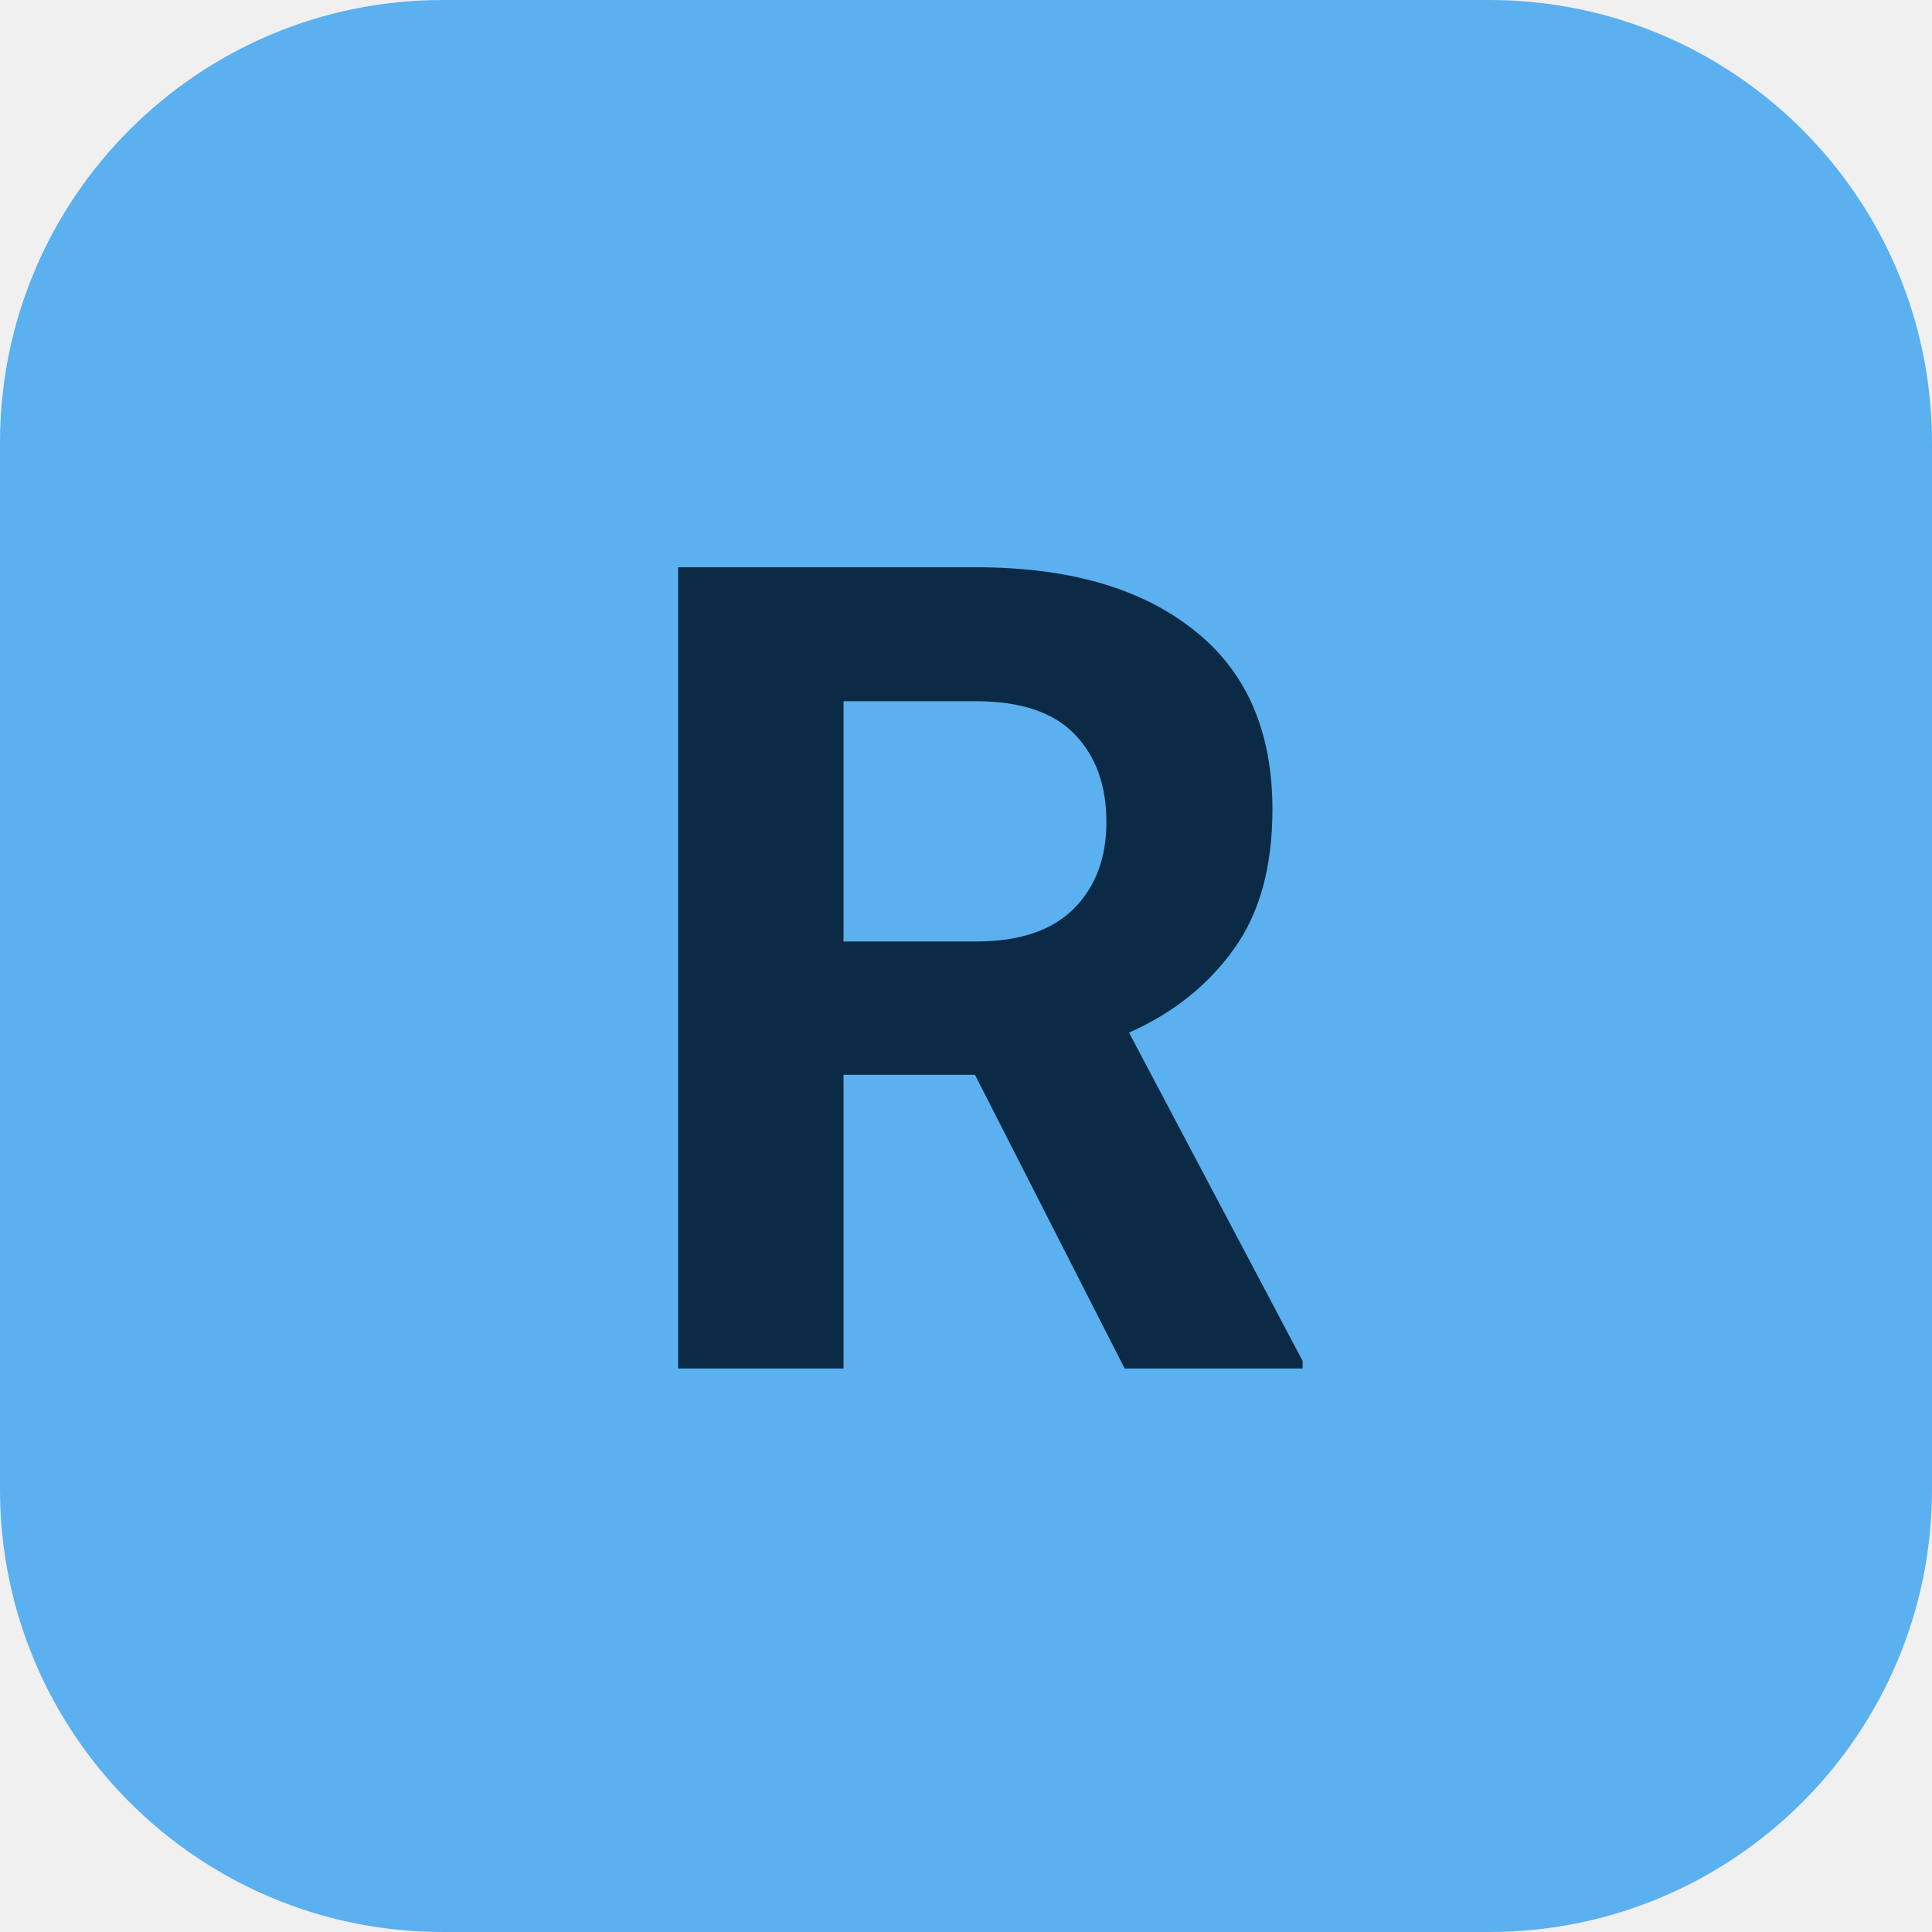
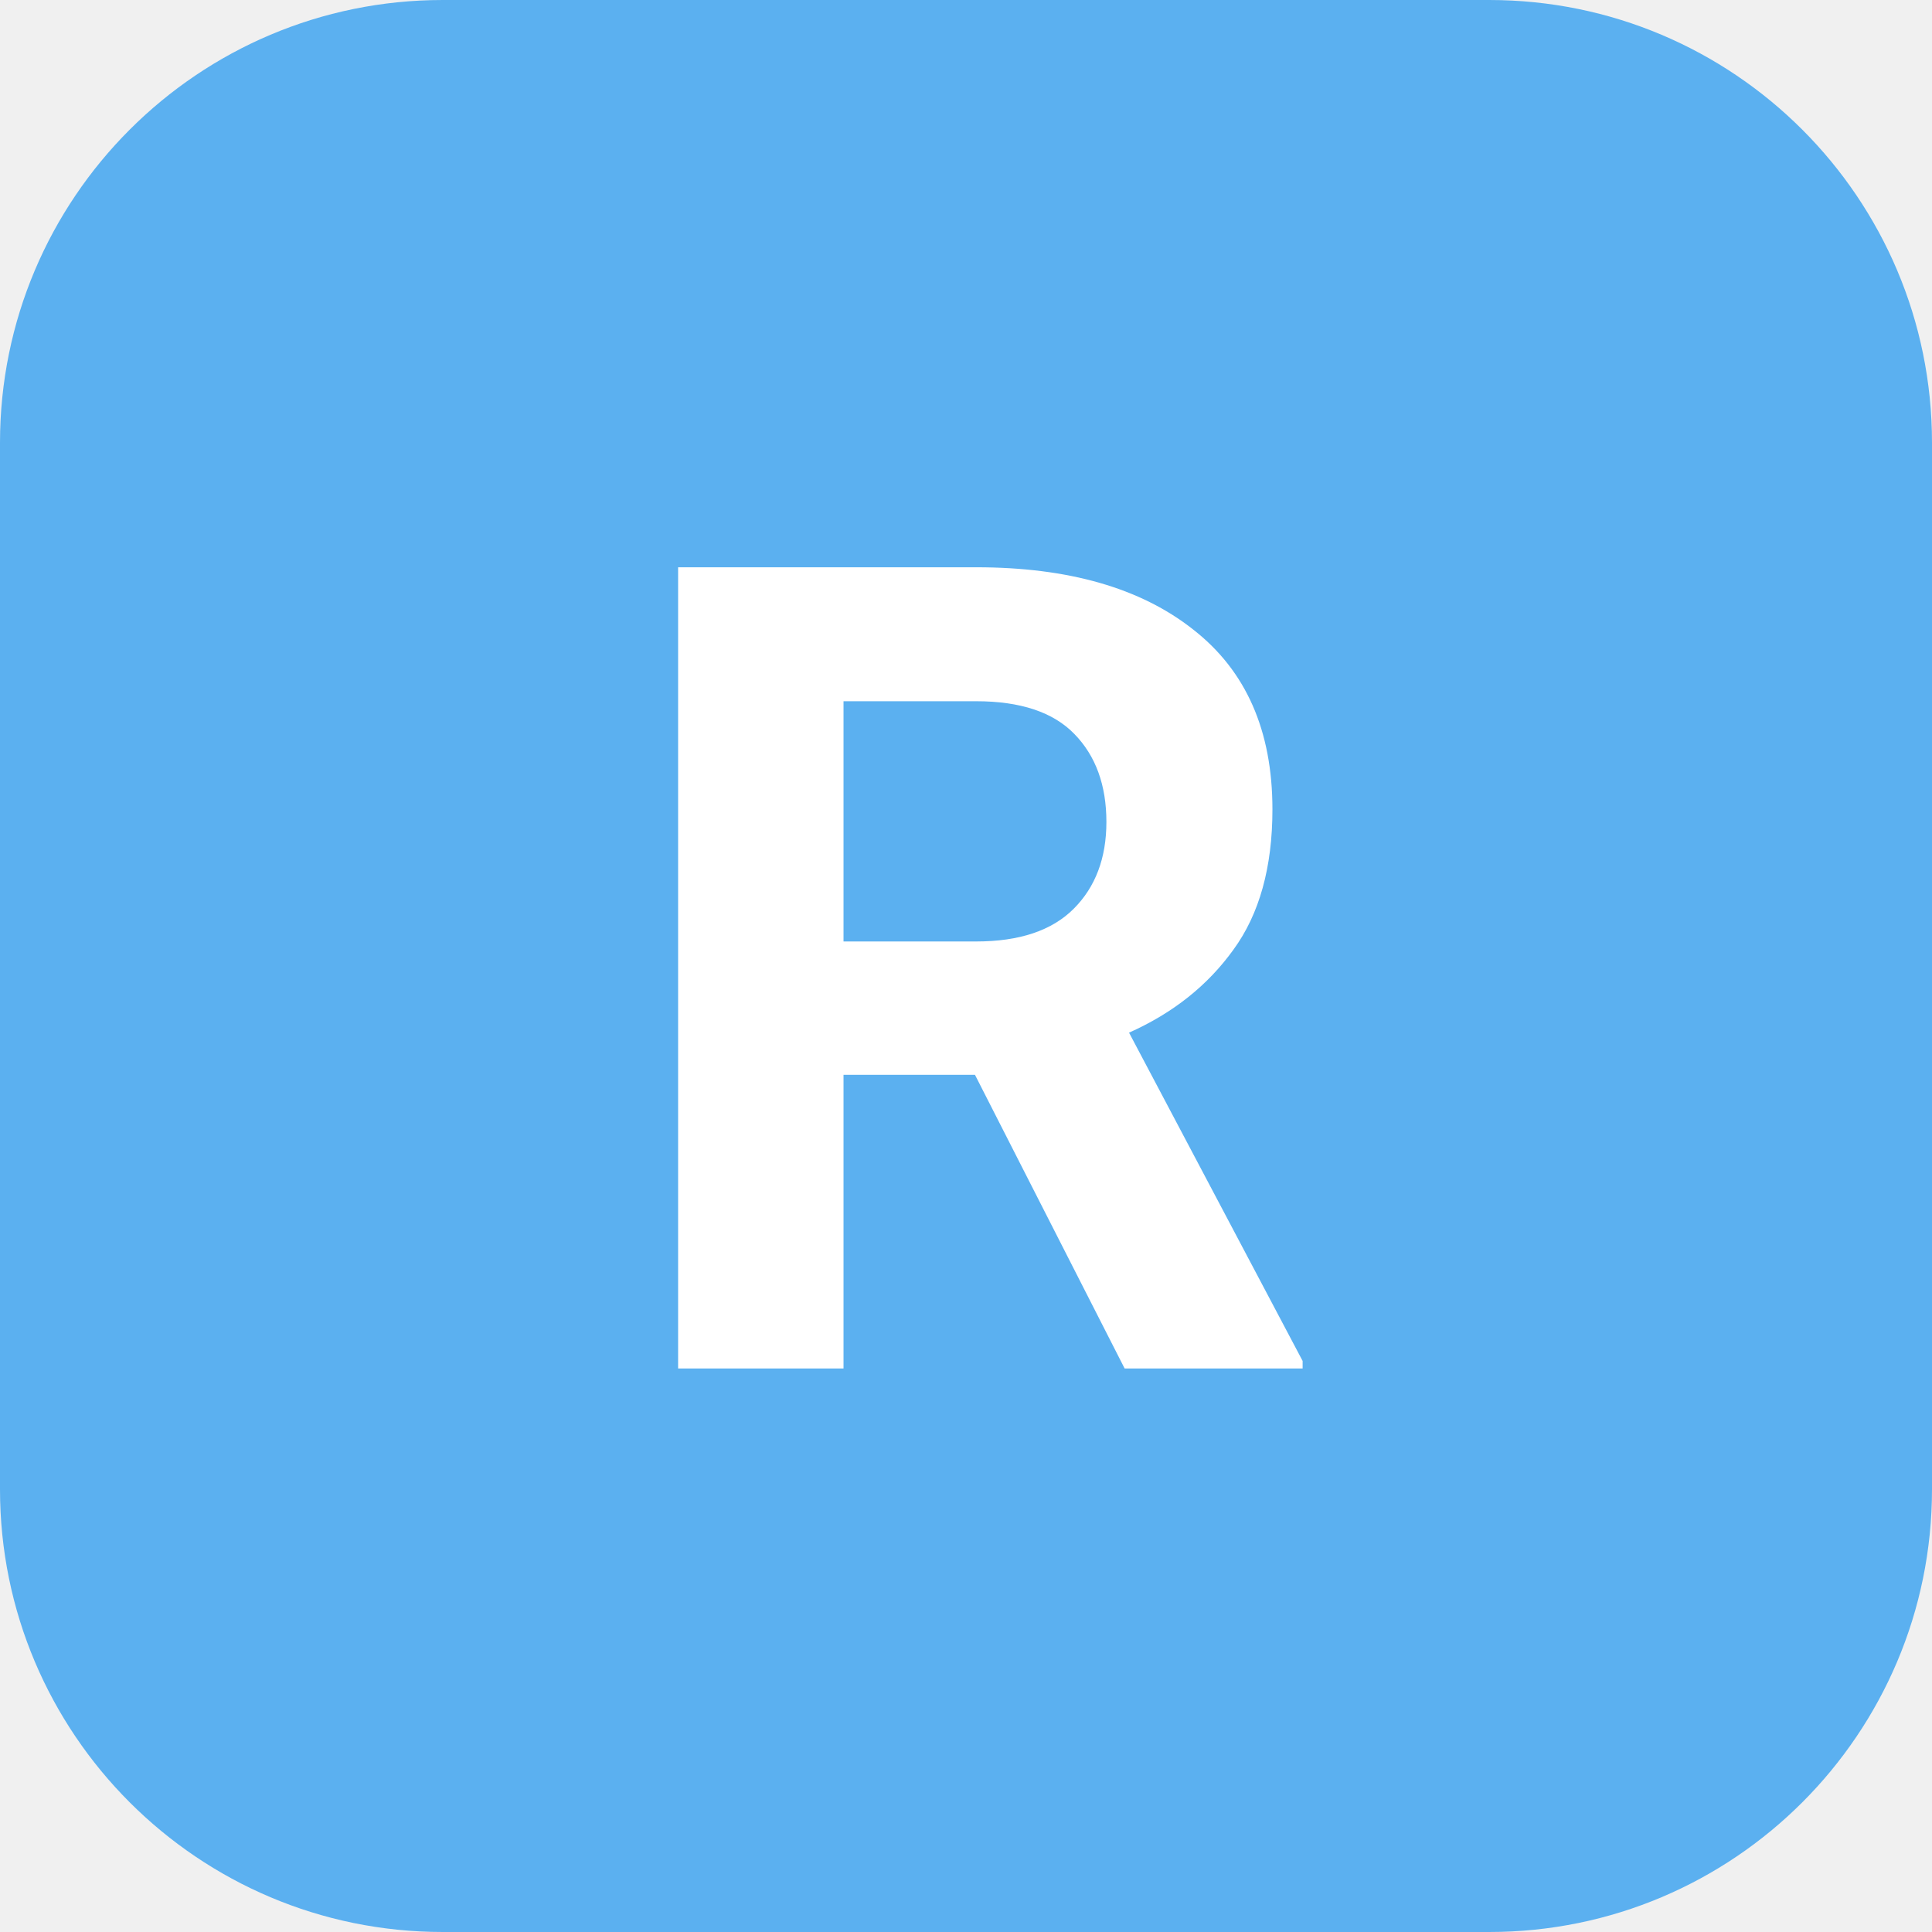
<svg xmlns="http://www.w3.org/2000/svg" width="48" height="48" viewBox="0 0 48 48">
  <rect width="48" height="48" rx="11" fill="#5bb0f0" />
-   <text x="24" y="34" text-anchor="middle" font-family="system-ui,-apple-system,Segoe UI,Roboto,sans-serif" font-size="28" font-weight="700" fill="#0b2a45">R</text>
+   <text x="24" y="34" text-anchor="middle" font-family="system-ui,-apple-system,Segoe UI,Roboto,sans-serif" font-size="28" font-weight="700" fill="#ffffff">R</text>
</svg>
